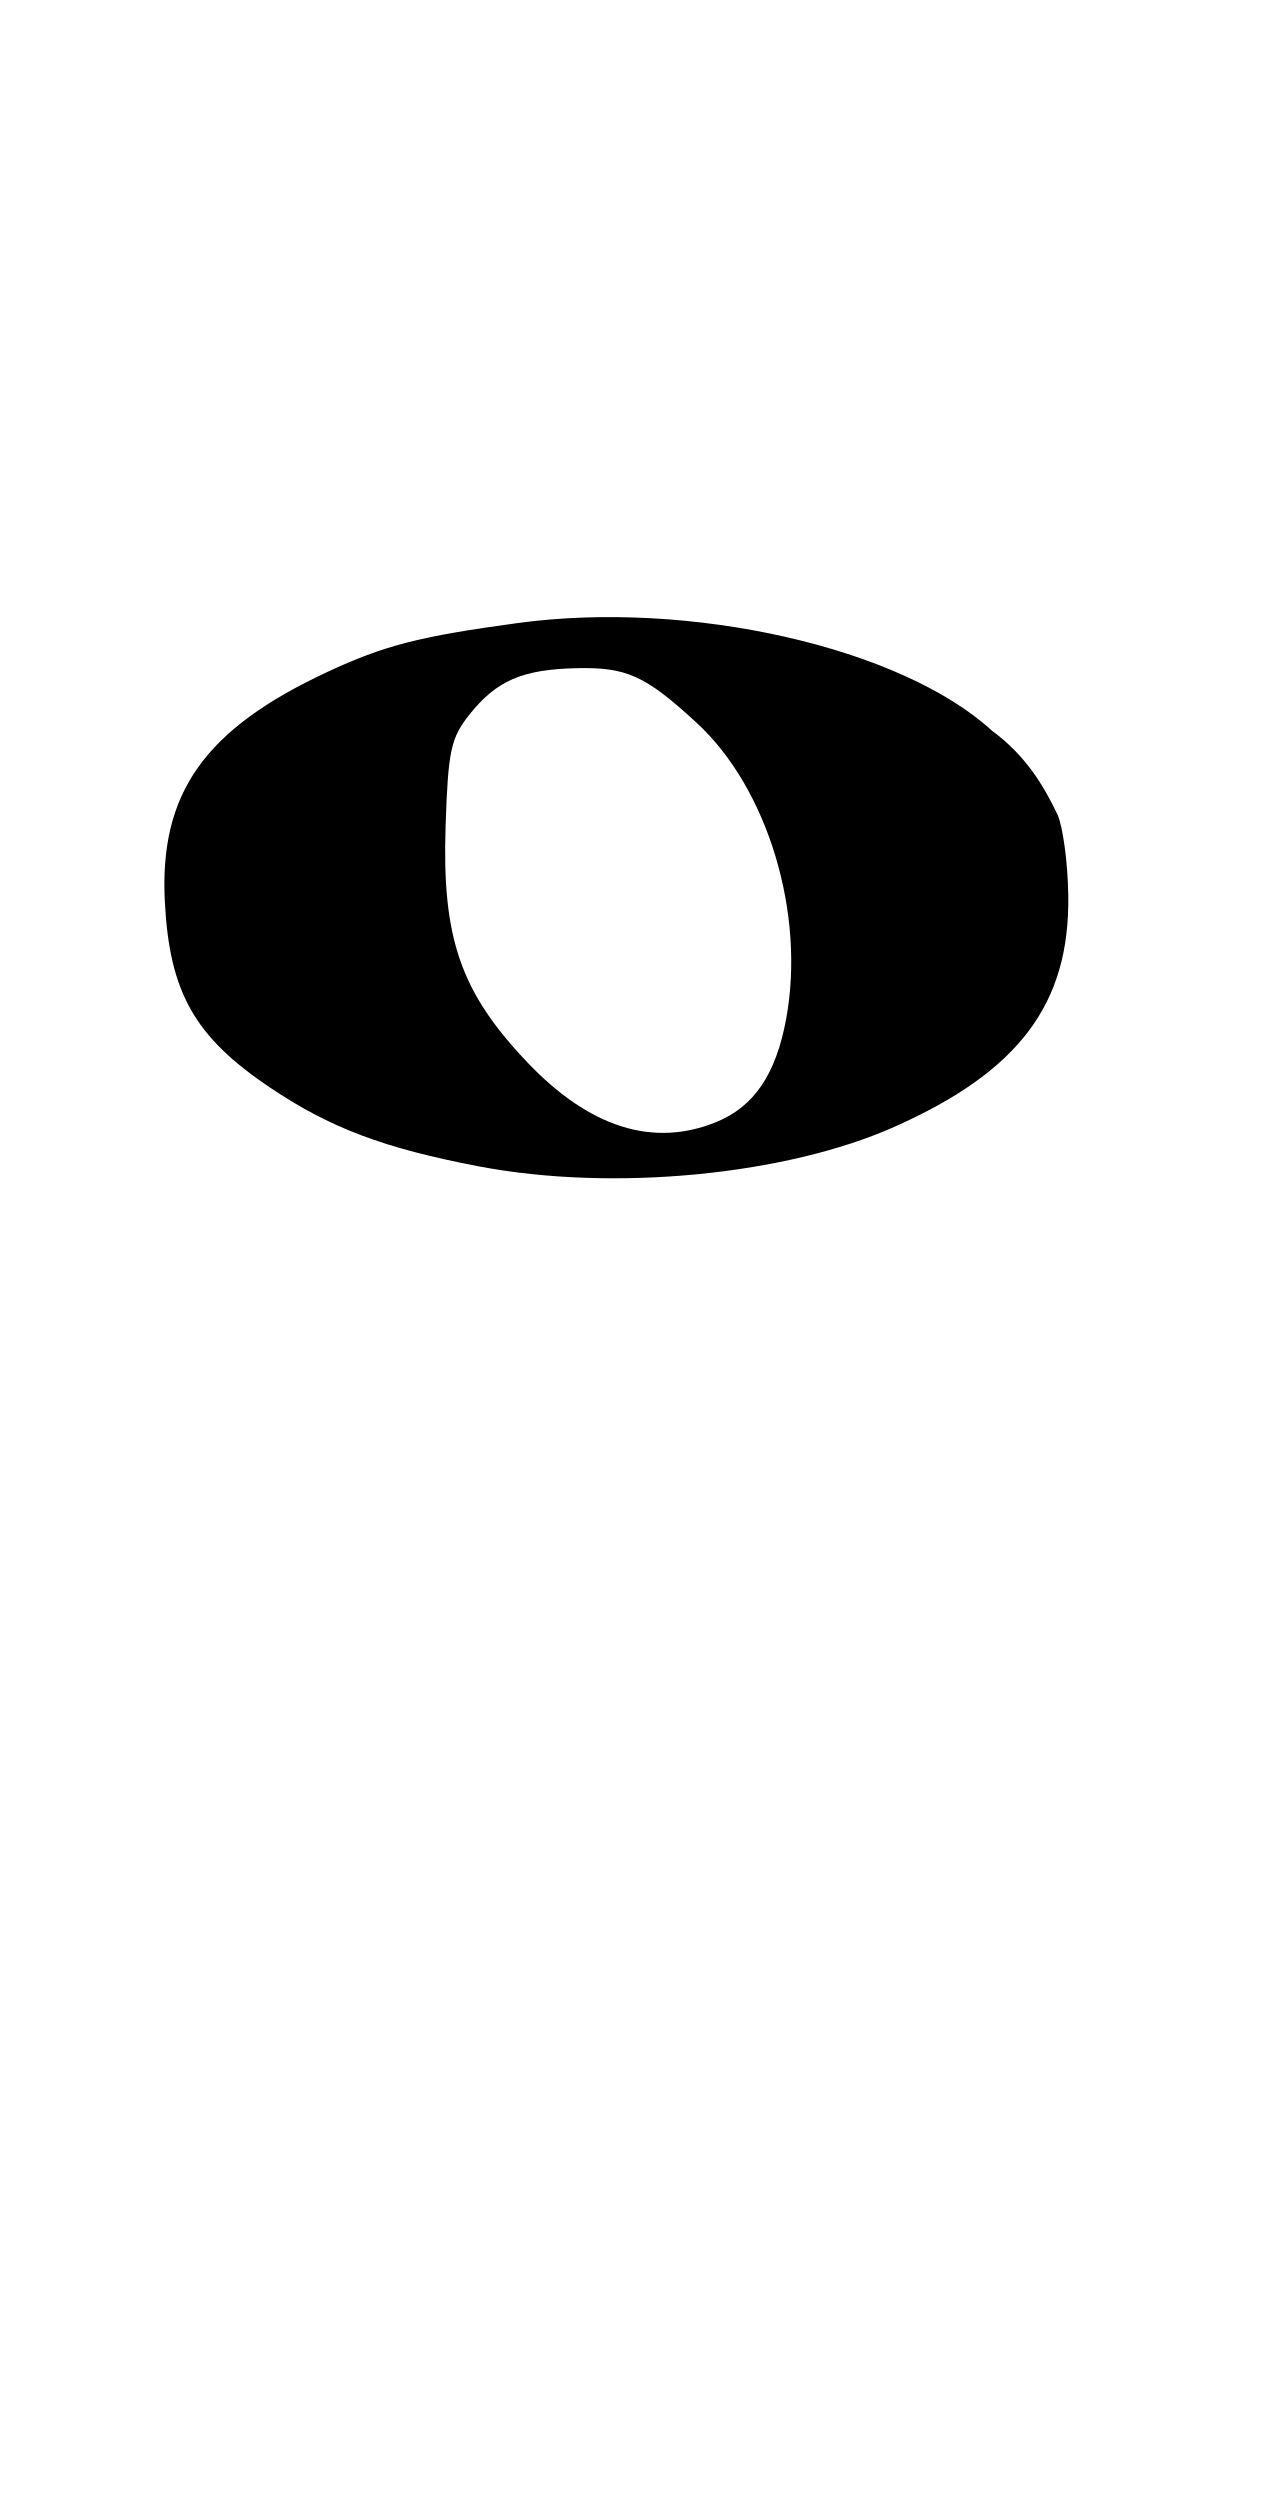
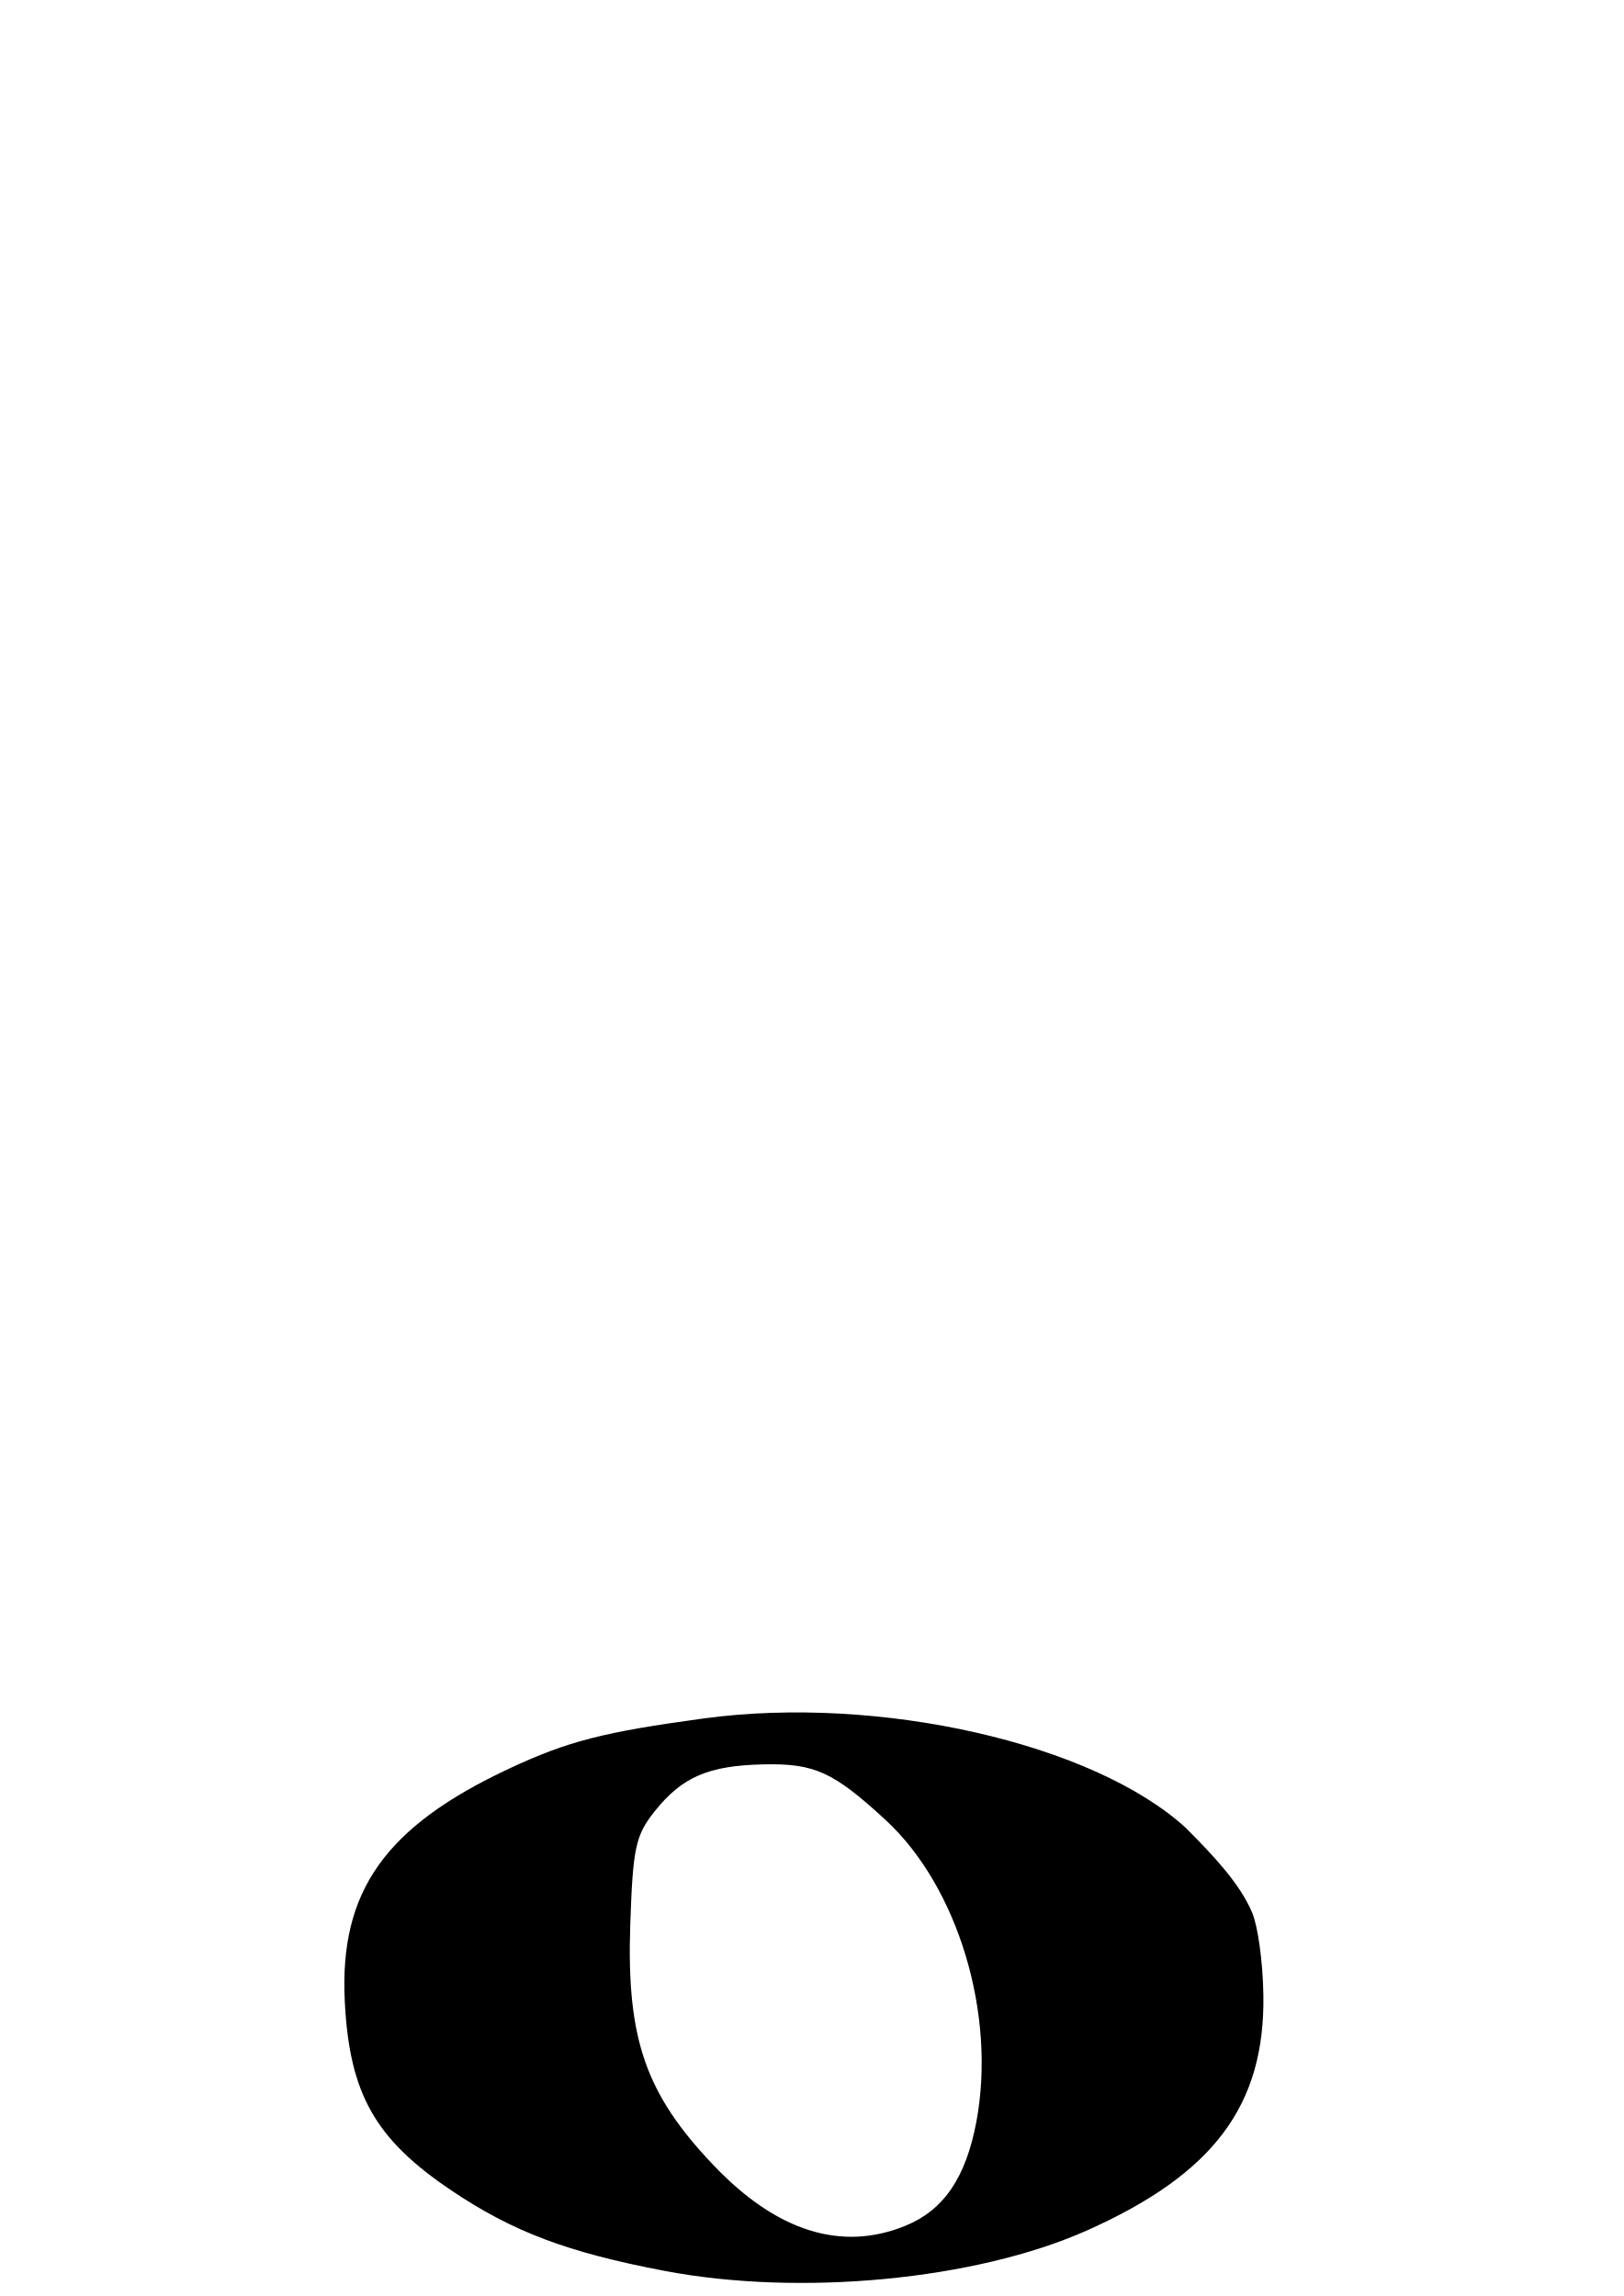
- <svg xmlns="http://www.w3.org/2000/svg" version="1.1" id="svg25" width="149" height="294" viewBox="0 0 149 294">
-   <defs id="defs29" />
-   <g id="g31">
-     <path style="fill:#000000" d="m 56.333,137.168 c -11.215,-2.141 -17.51,-4.518 -24.613,-9.294 -8.844,-5.946 -11.797,-11.183 -12.337,-21.874 -0.643,-12.738 4.667,-20.239 19.096,-26.969 6.708,-3.129 10.839,-4.191 22.404,-5.761 20.304,-2.756 45.114,2.879 55.79,12.673 4.002,2.954 6.068,6.486 7.655,9.778 0.659,1.375 1.245,5.685 1.302,9.579 0.188,12.733 -5.76,20.663 -20.396,27.194 -12.844,5.731 -33.184,7.675 -48.901,4.674 z m 27.901,-5.215 c 4.434,-1.81 7.002,-5.589 8.21,-12.085 2.305,-12.396 -2.141,-27.143 -10.511,-34.857 -6.037,-5.565 -8.226,-6.562 -14.12,-6.432 -6.375,0.141 -9.407,1.448 -12.579,5.422 -2.225,2.788 -2.537,4.239 -2.832,13.176 -0.435,13.179 1.774,19.534 9.667,27.809 7.281,7.634 14.767,9.986 22.165,6.967 z" id="path193" />
+ <svg xmlns="http://www.w3.org/2000/svg" width="210mm" height="297mm" viewBox="0 0 210 297" version="1.1" id="svg949">
+   <defs id="defs946" />
+   <g id="layer1">
+     <path style="fill:#000000;stroke-width:1.118" d="m 85.909,293.744 c -12.541,-2.394 -19.58,-5.052 -27.522,-10.393 -9.889,-6.649 -13.191,-12.504 -13.795,-24.459 -0.719,-14.244 5.219,-22.631 21.353,-30.157 7.501,-3.499 12.12,-4.687 25.052,-6.442 22.704,-3.082 50.447,3.219 62.384,14.171 3.524,3.535 6.968,7.17 8.56,10.934 0.752,1.778 1.392,6.358 1.456,10.711 0.21,14.238 -6.441,23.106 -22.806,30.408 -14.362,6.409 -37.106,8.583 -54.682,5.227 z m 31.199,-5.831 c 4.958,-2.024 7.829,-6.25 9.18,-13.513 2.578,-13.861 -2.394,-30.351 -11.753,-38.977 -6.751,-6.223 -9.198,-7.338 -15.789,-7.192 -7.128,0.157 -10.519,1.619 -14.066,6.063 -2.488,3.118 -2.836,4.74 -3.167,14.734 -0.487,14.736 1.984,21.843 10.809,31.096 8.142,8.536 16.512,11.167 24.785,7.79 z" id="path1022" />
  </g>
</svg>
